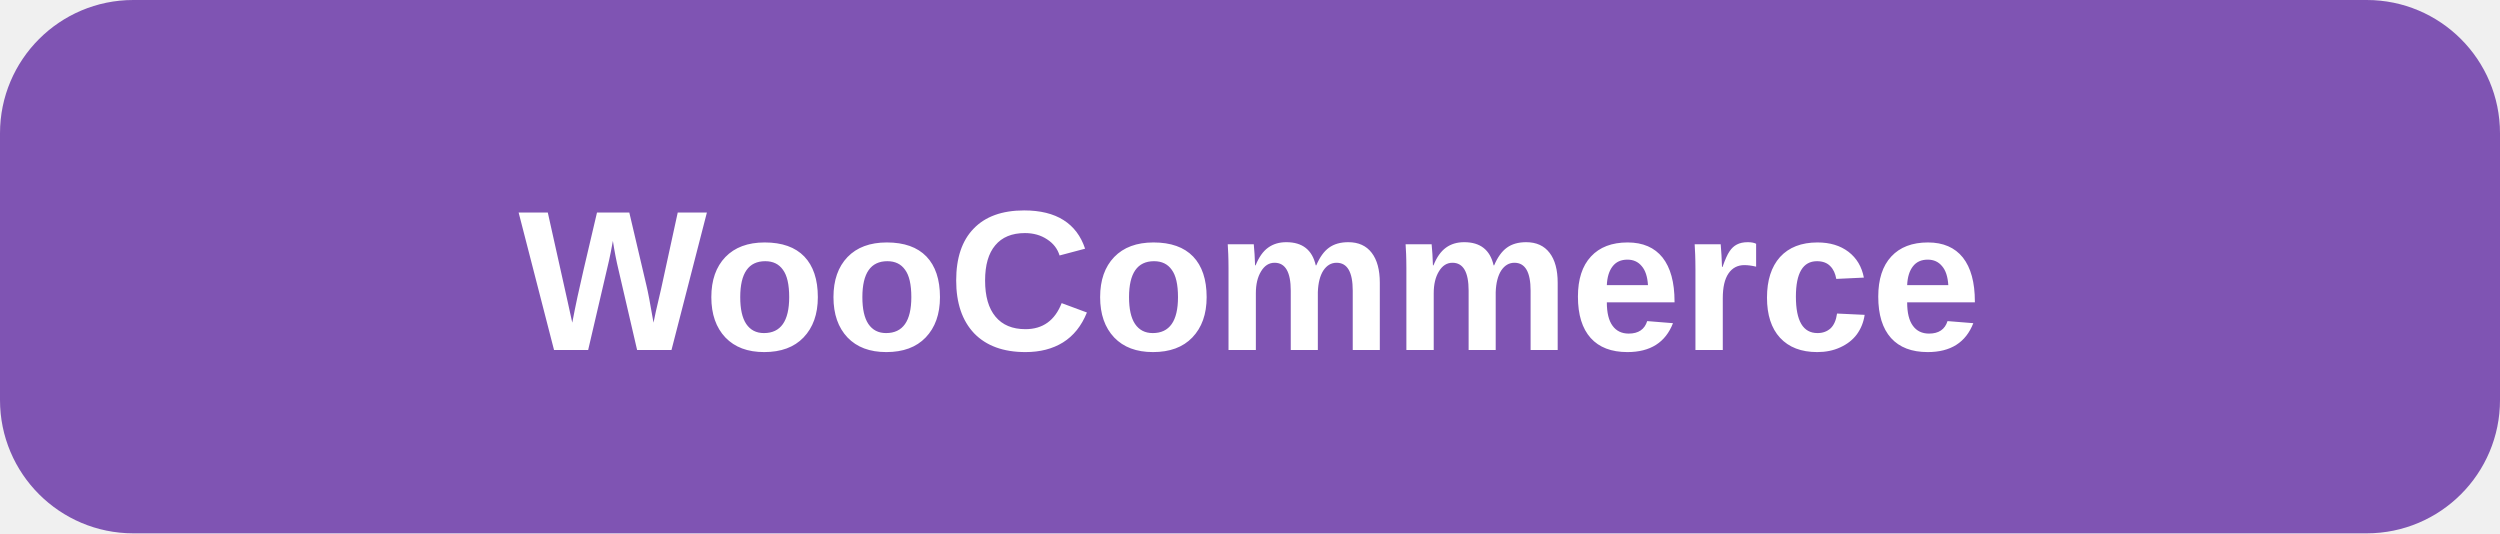
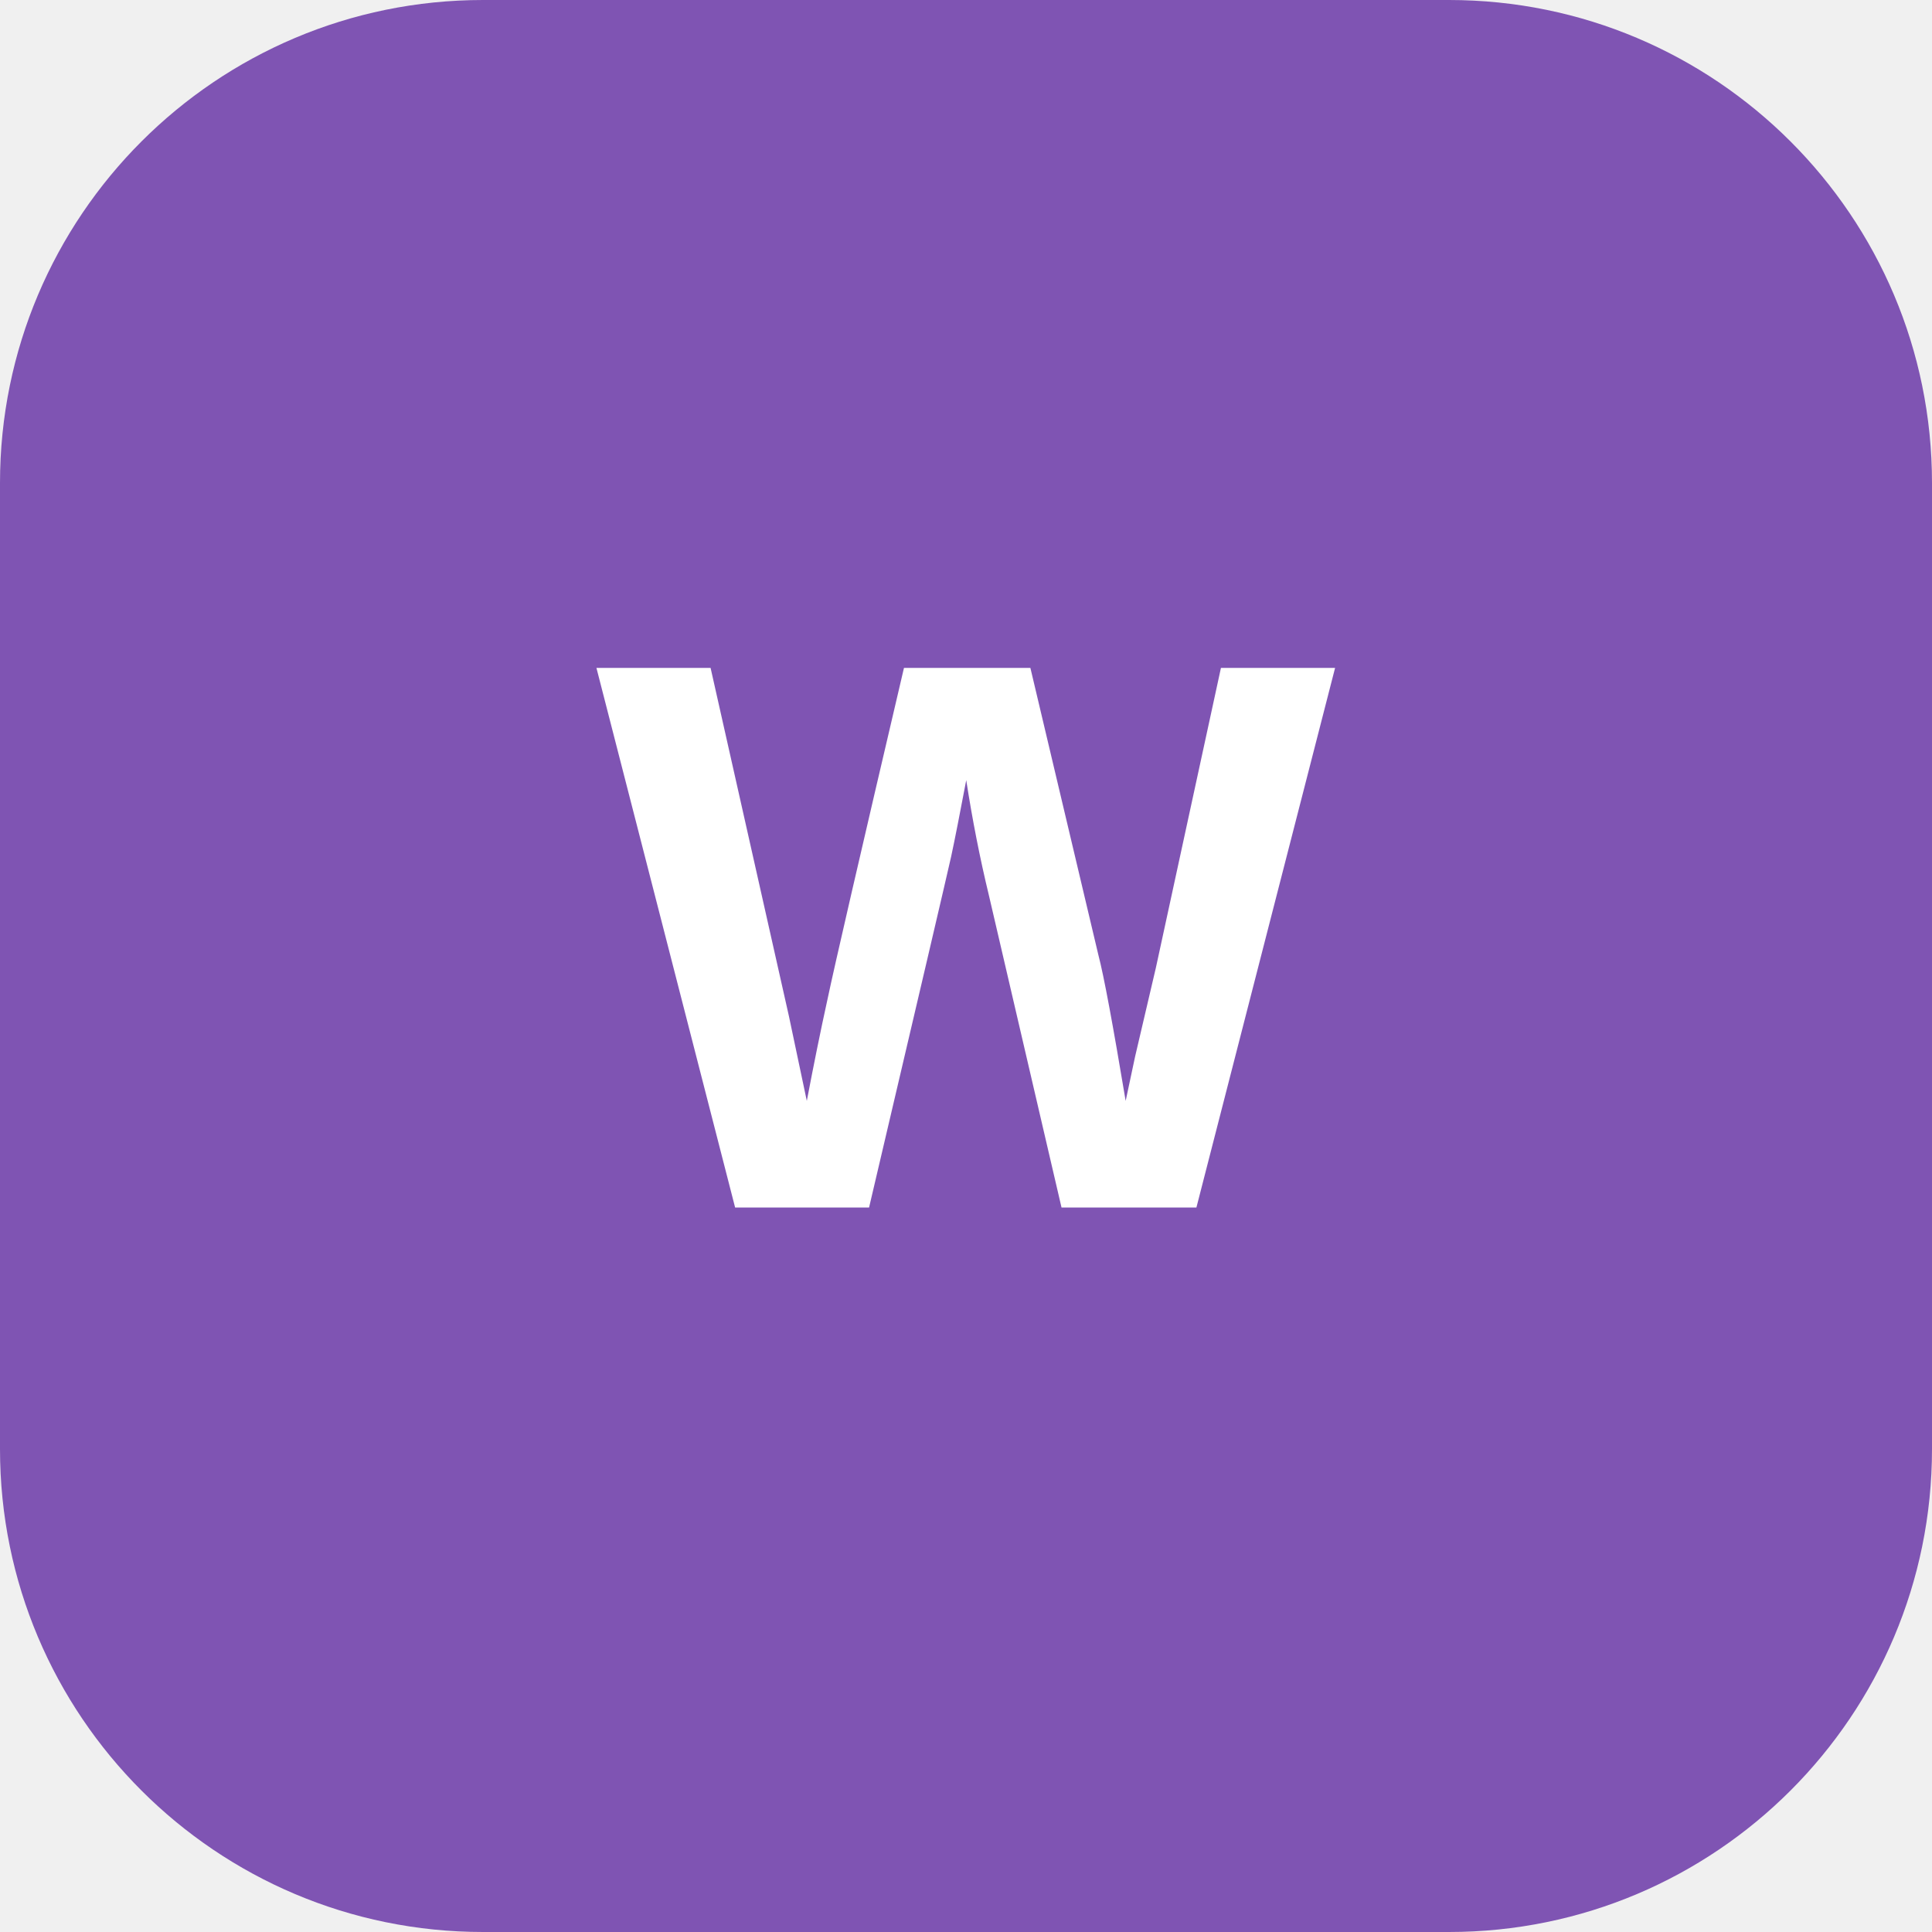
- <svg xmlns="http://www.w3.org/2000/svg" viewBox="0 0 150 32" fill="none">
-   <rect width="150" height="32" rx="8" fill="#7F54B3" />
-   <text x="75" y="21" text-anchor="middle" font-family="Arial, sans-serif" font-size="12" font-weight="700" fill="#FFFFFF">WooCommerce</text>
+ <svg xmlns="http://www.w3.org/2000/svg" viewBox="0 0 32 32" fill="none" role="img" aria-label="ووكومرس">
+   <rect width="32" height="32" rx="8" fill="#7F54B3" />
+   <text x="16" y="20" text-anchor="middle" font-family="Arial, sans-serif" font-size="13" font-weight="800" fill="#fff">W</text>
</svg>
